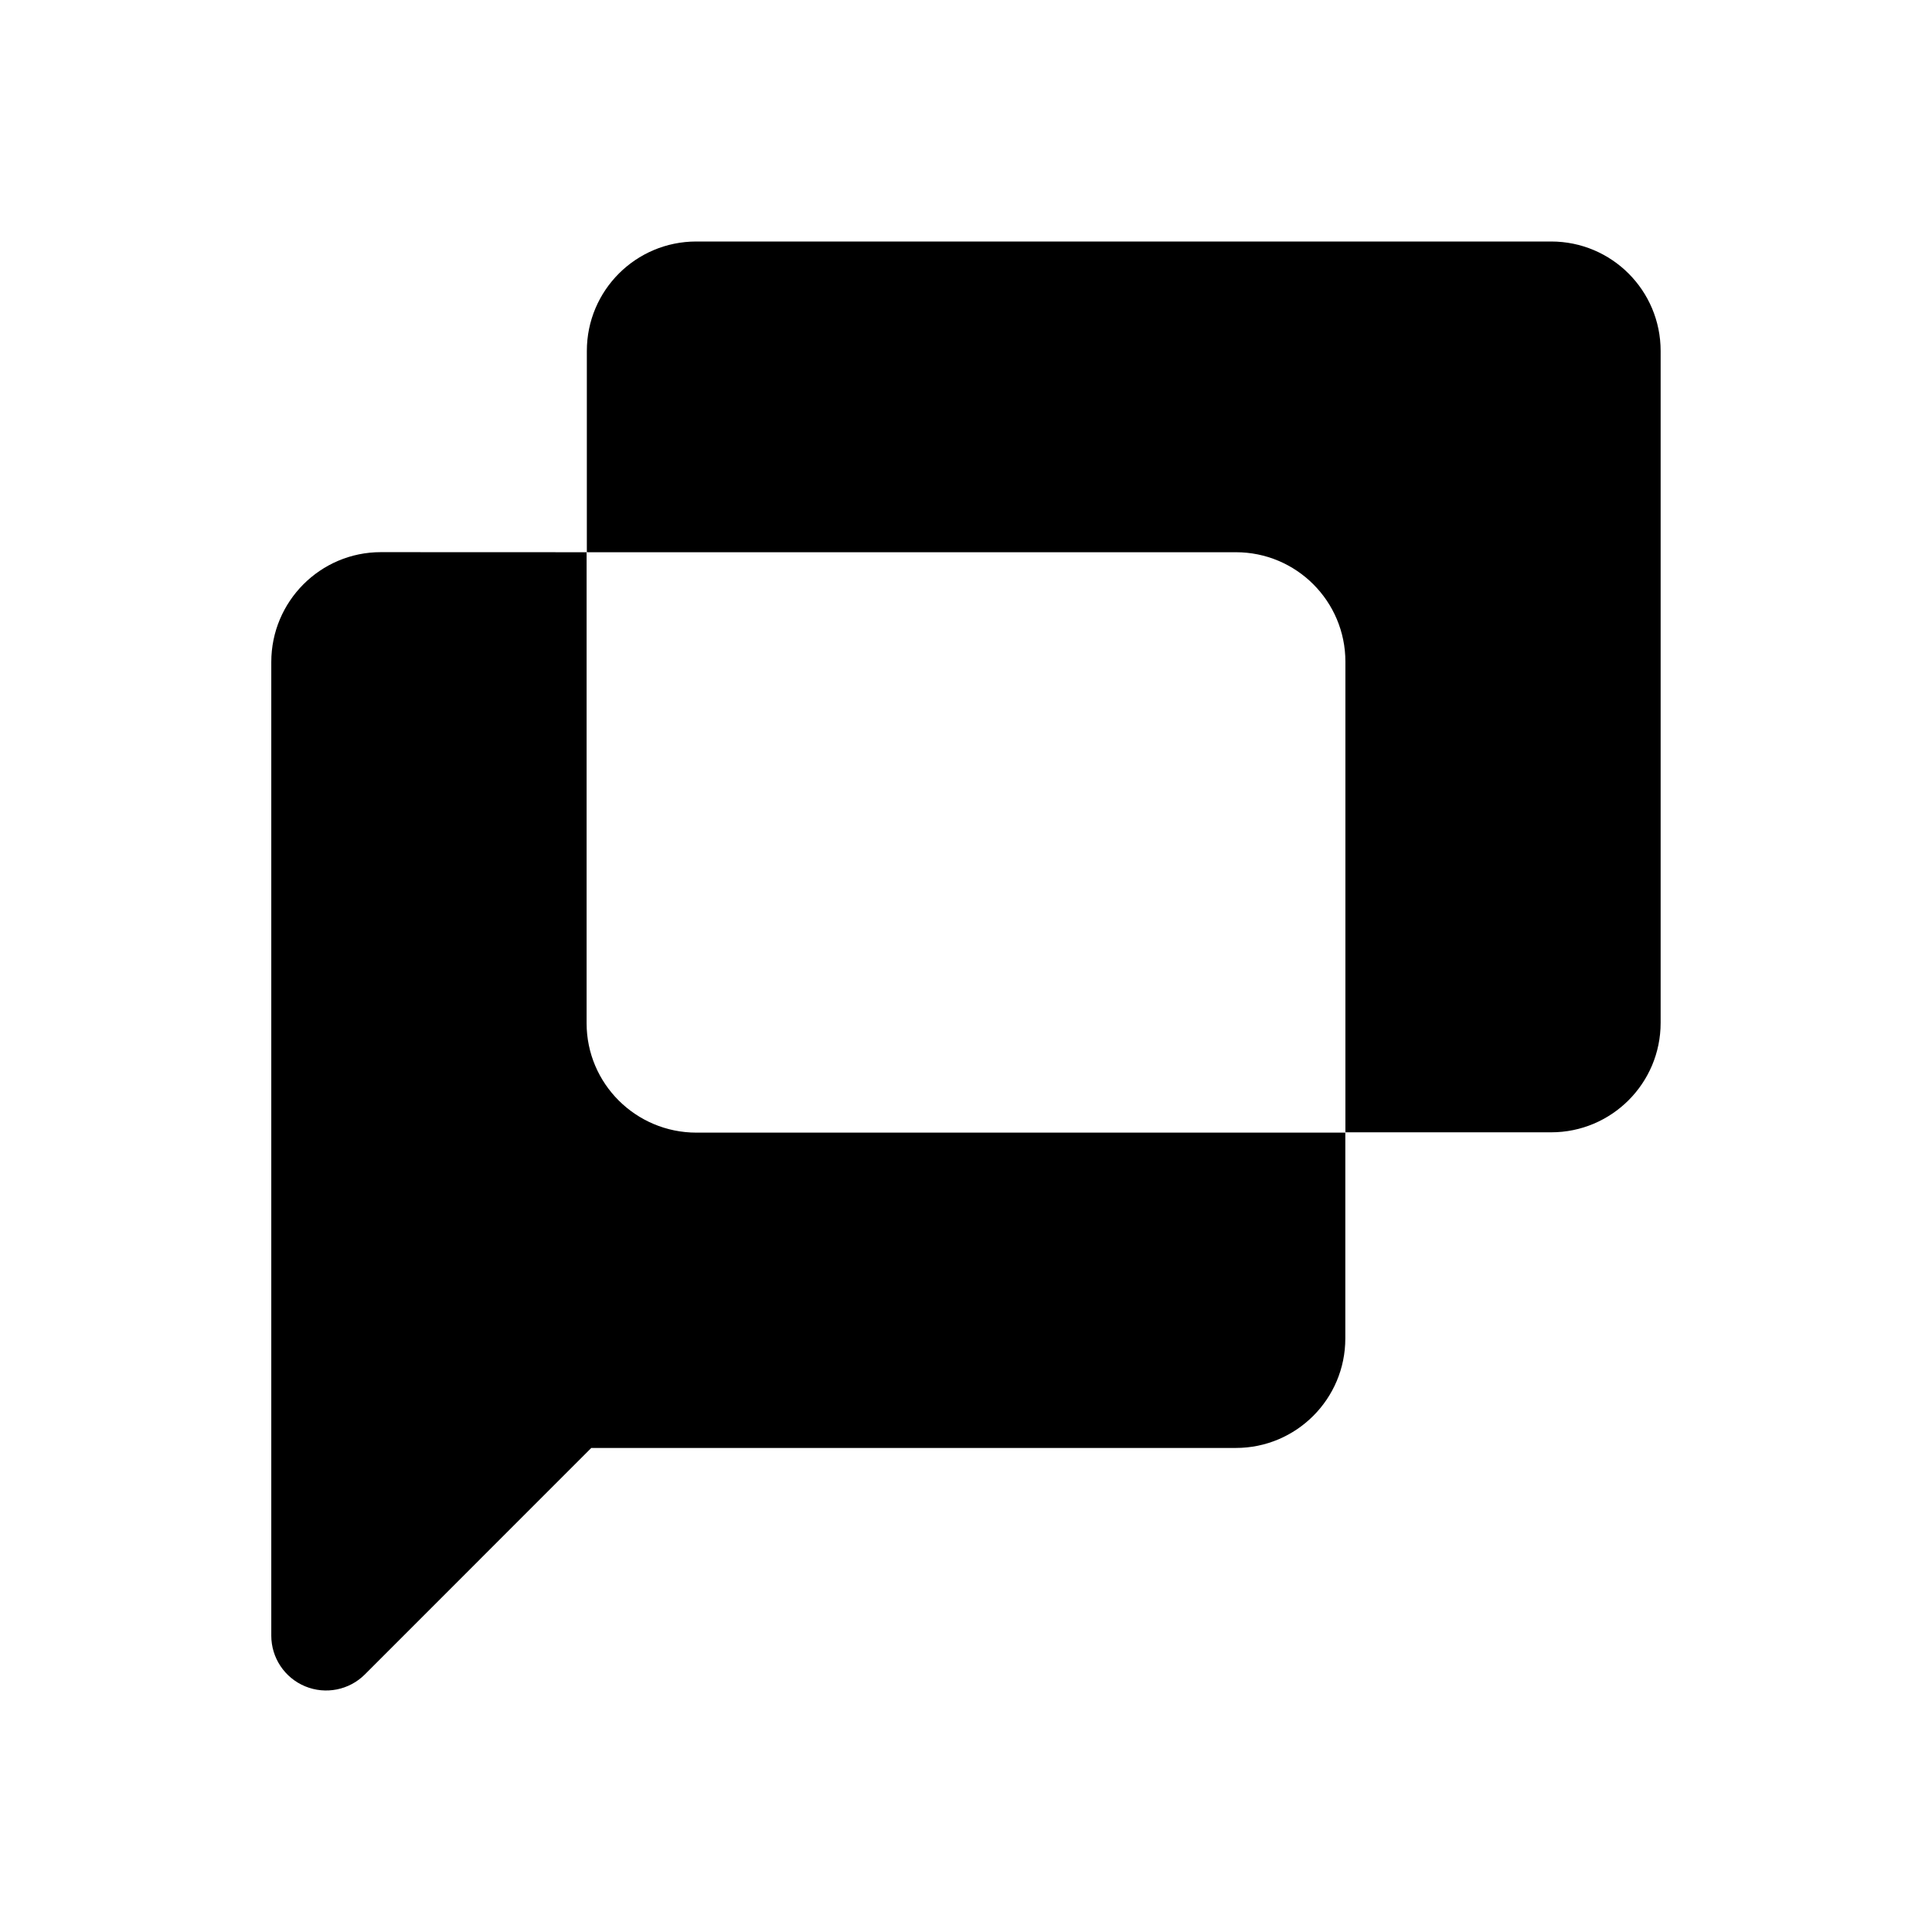
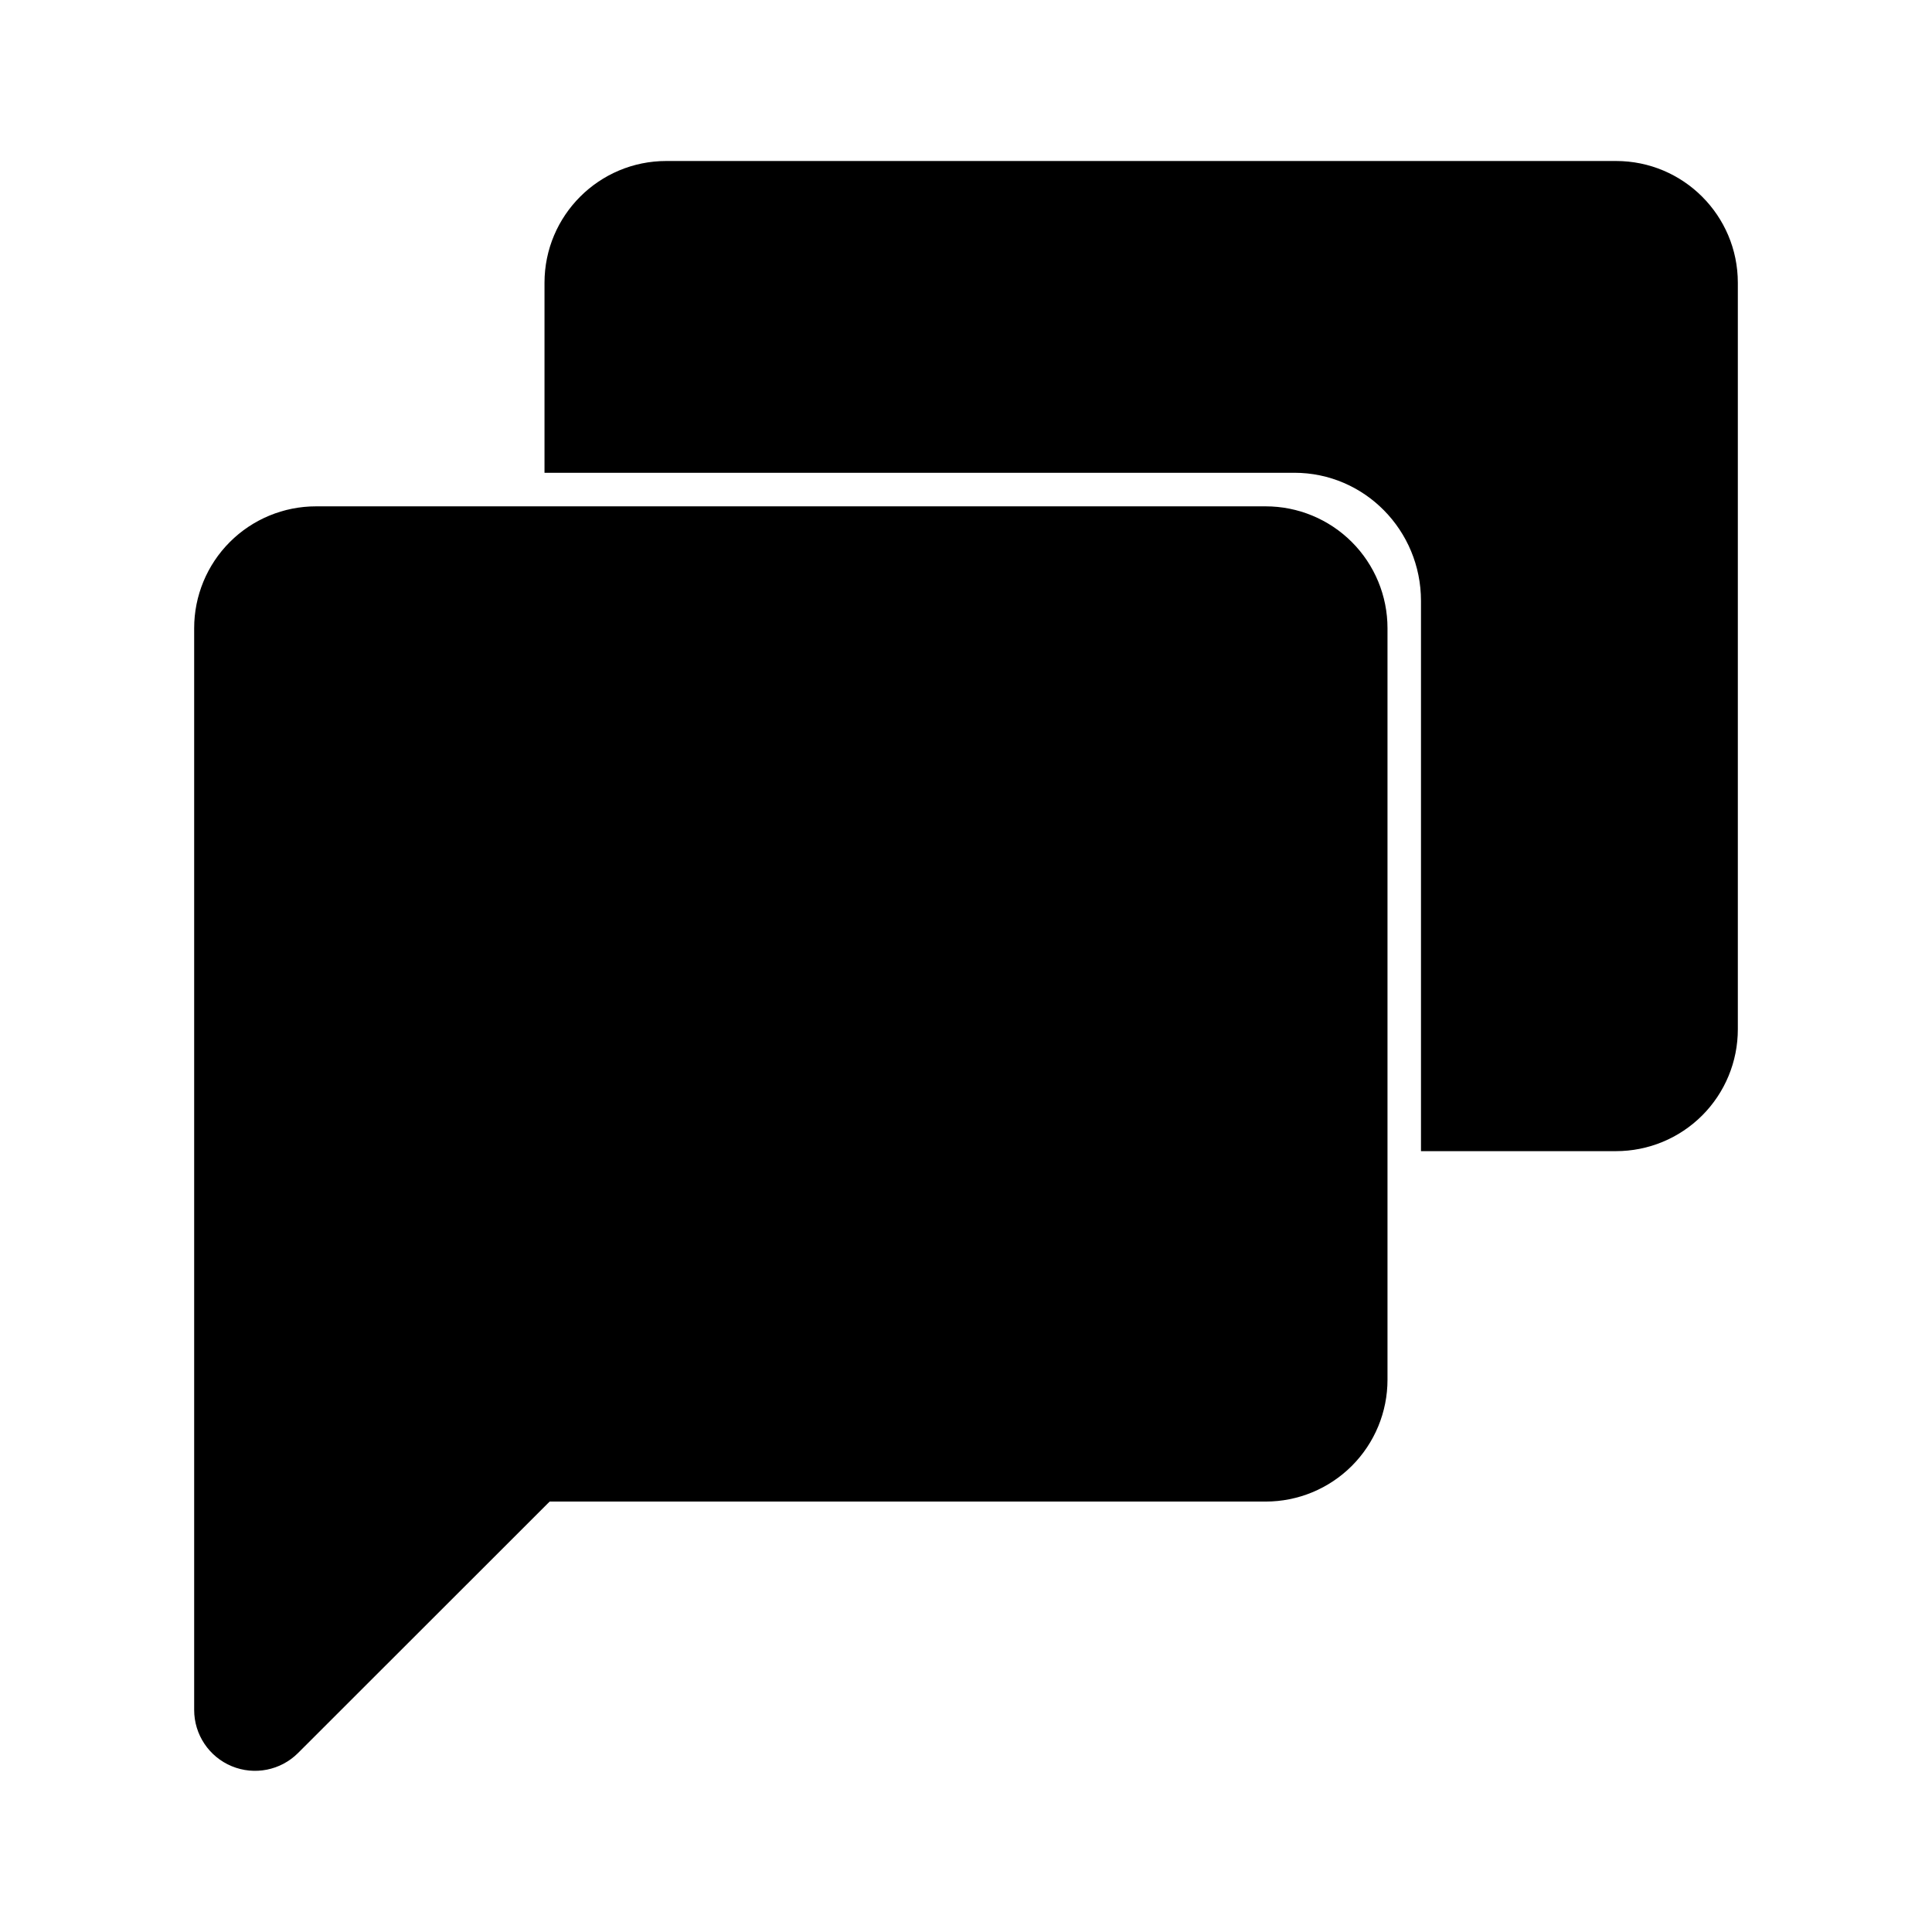
- <svg xmlns="http://www.w3.org/2000/svg" width="24" height="24" fill="none" viewBox="0 0 24 24">
-   <path fill="#000" fill-rule="evenodd" d="M8.652 3h10.617c.752 0 1.36.608 1.36 1.36v8.346a1.36 1.36 0 0 1-1.36 1.36h-2.556V8.22a1.36 1.36 0 0 0-1.361-1.36H7.29v-2.5c0-.752.608-1.36 1.36-1.36zM7.287 6.86v5.85c0 .752.612 1.36 1.365 1.36h8.06v2.557a1.36 1.36 0 0 1-1.36 1.36H7.345L4.533 20.8a.681.681 0 0 1-1.163-.482V8.224c0-.753.609-1.365 1.361-1.365z" clip-rule="evenodd" />
+ <svg xmlns="http://www.w3.org/2000/svg" viewBox="0 0 24 24">
+   <path d="M8.278 2a1.513 1.513 0 0 0-1.514 1.513v2.36h9.315c.87 0 1.573.713 1.573 1.592V14.3h2.422a1.513 1.513 0 0 0 1.514-1.514V3.513A1.513 1.513 0 0 0 20.074 2zM3.926 6.29a1.513 1.513 0 0 0-1.514 1.514v13.437a.756.756 0 0 0 1.291.535l3.125-3.123h8.894a1.513 1.513 0 0 0 1.514-1.514V7.804a1.513 1.513 0 0 0-1.514-1.514H3.925z" />
</svg>
